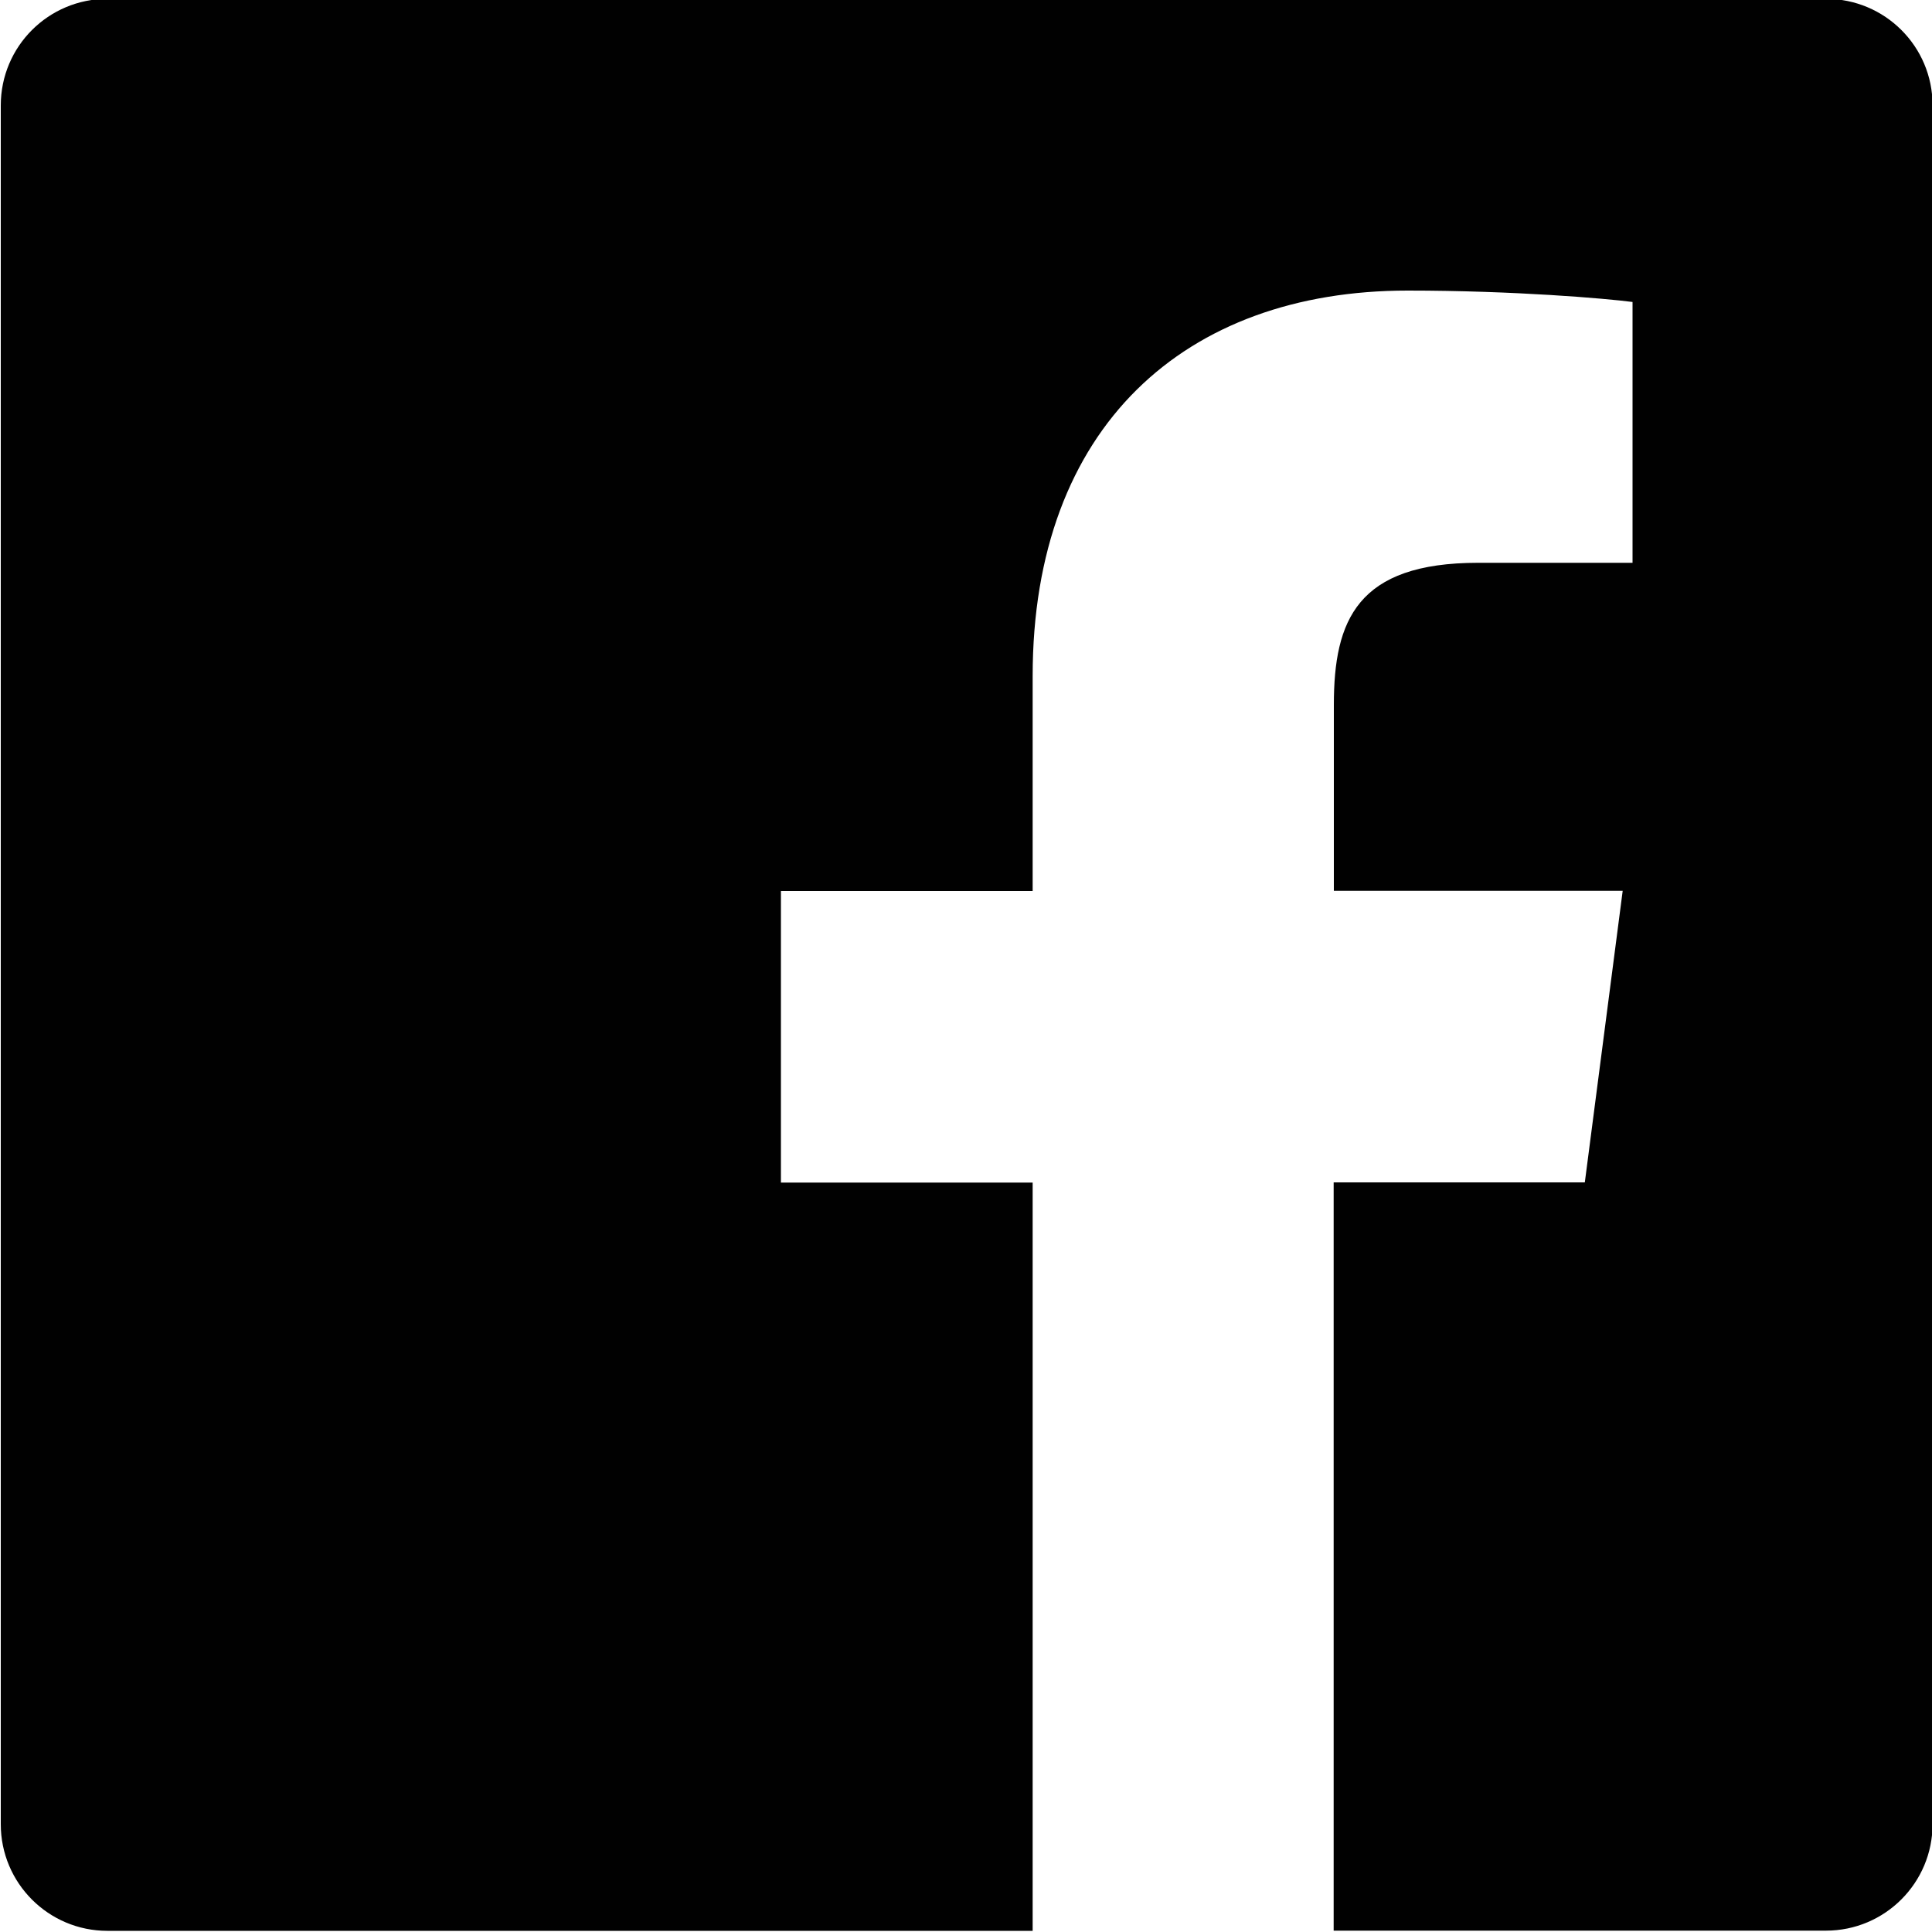
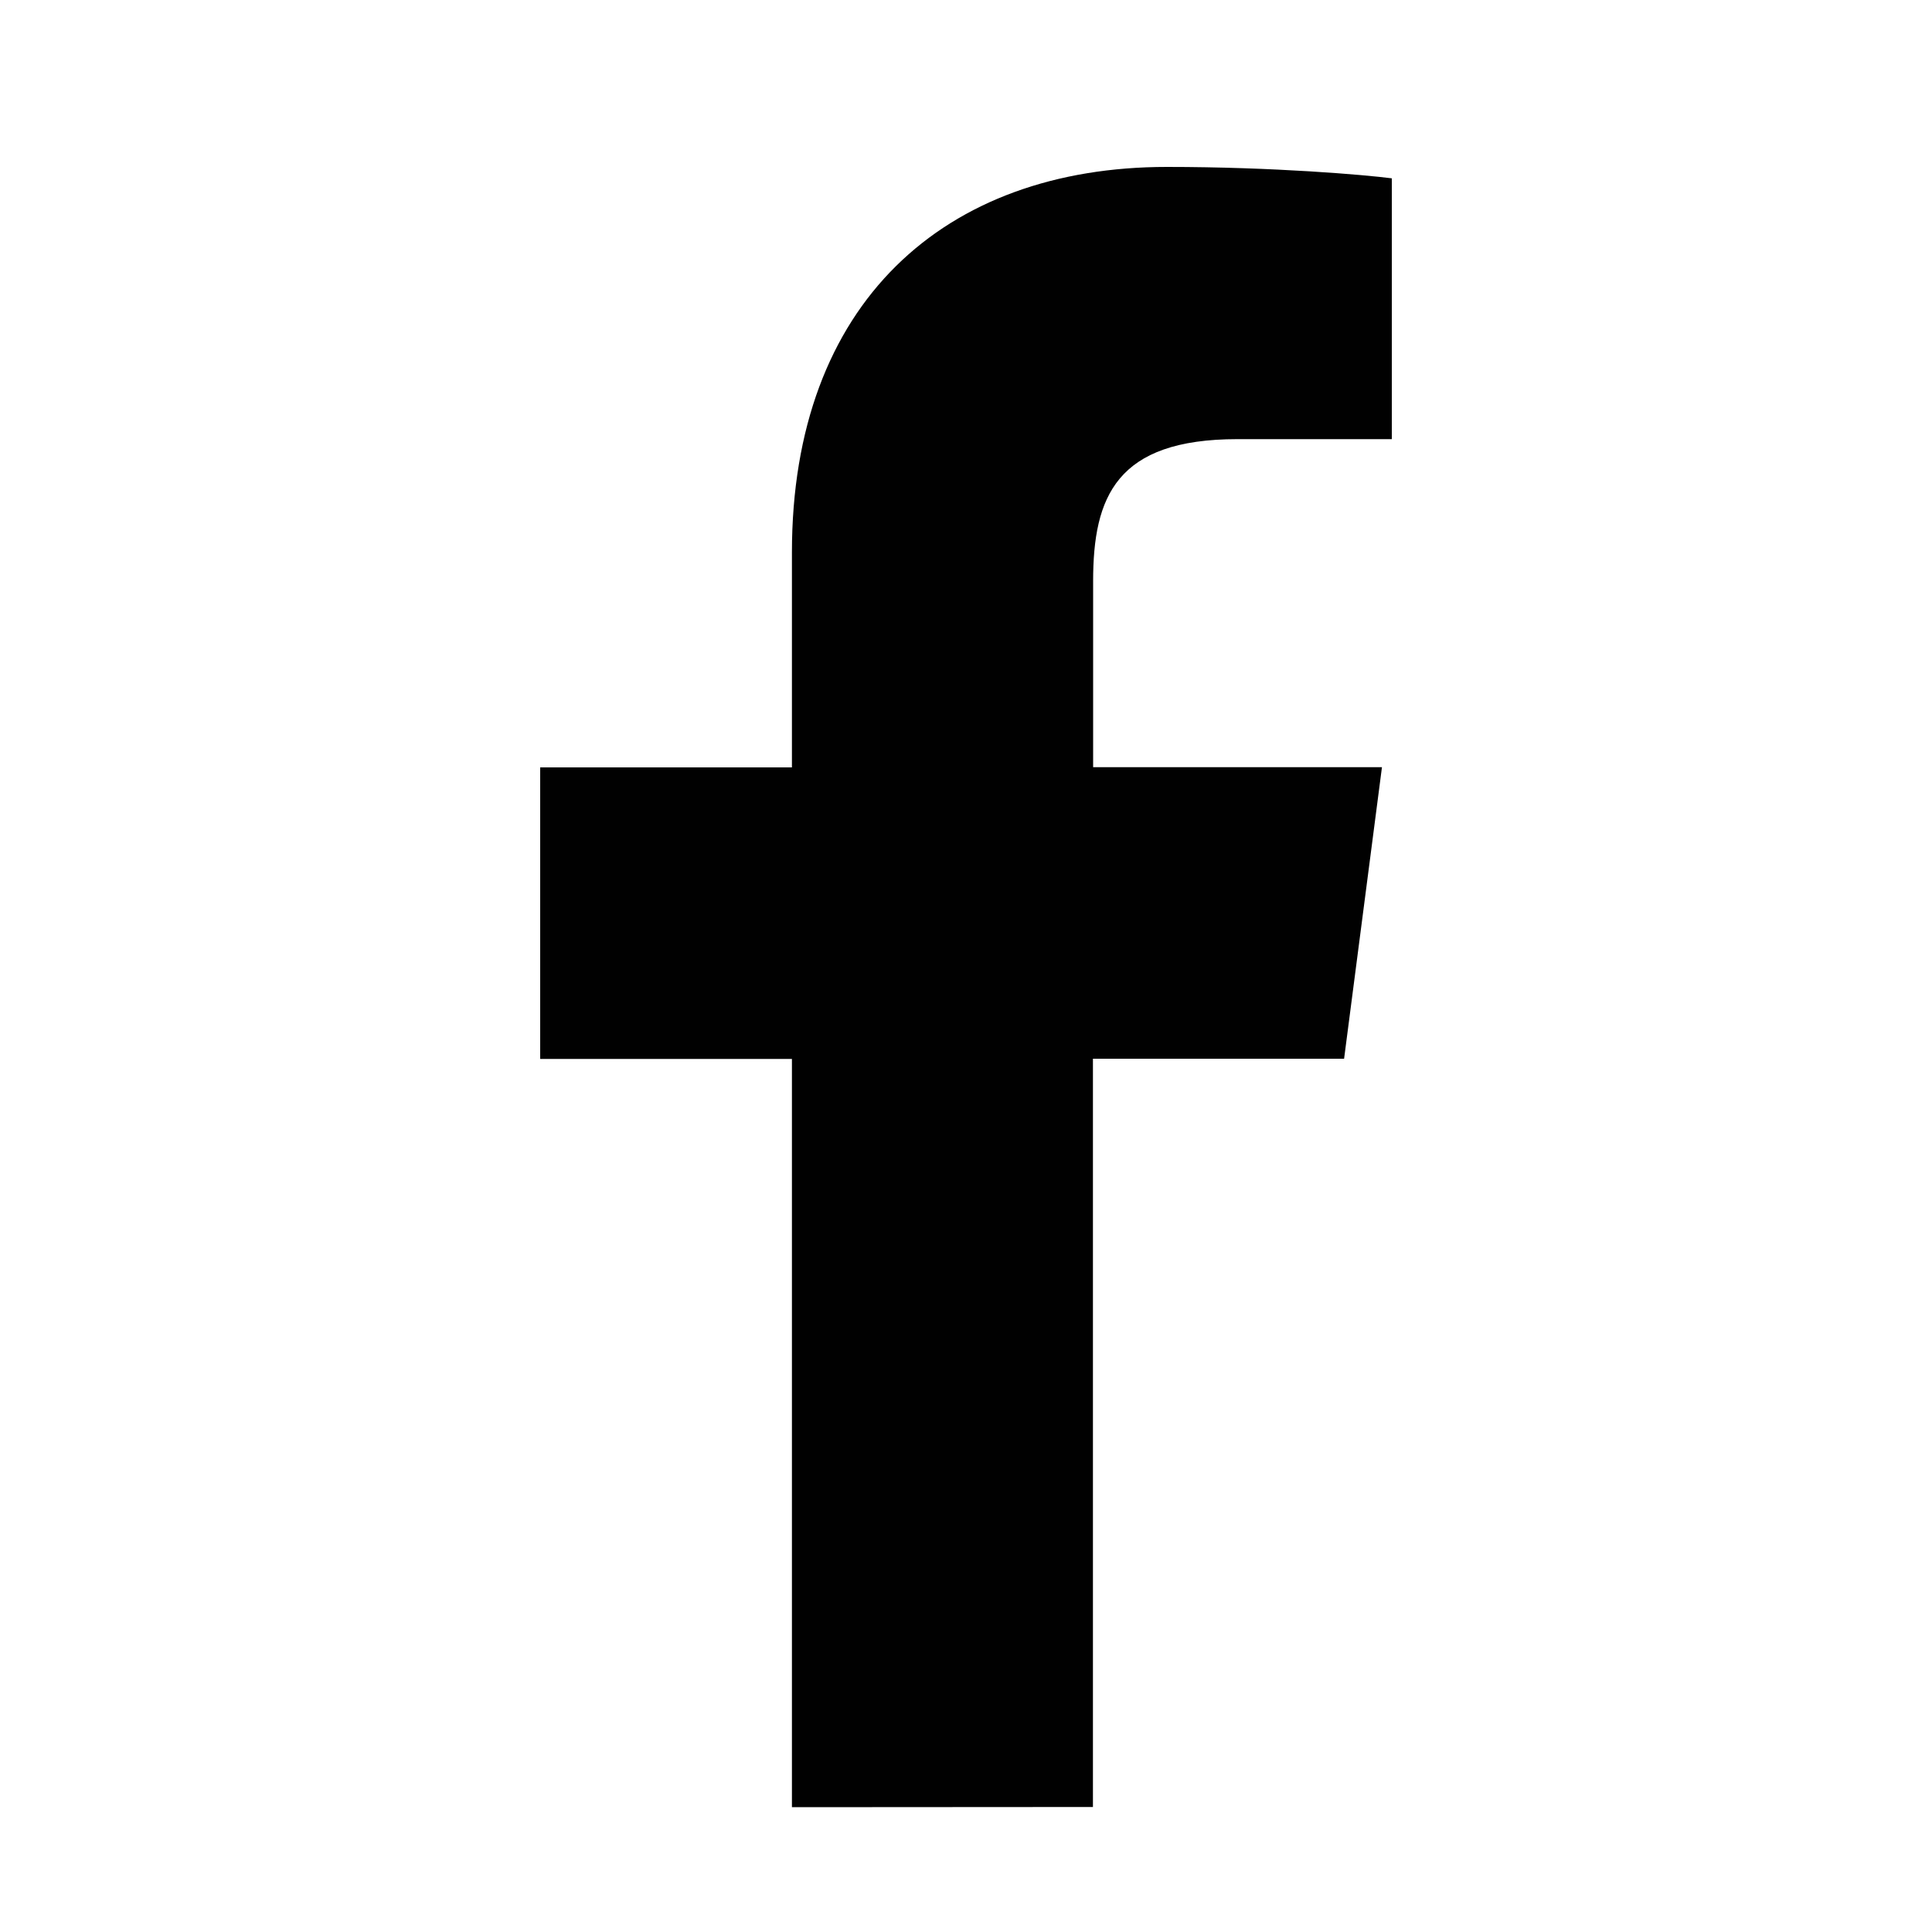
<svg xmlns="http://www.w3.org/2000/svg" version="1.1" id="Layer_1" x="0px" y="0px" viewBox="0 0 1000 1000" style="enable-background:new 0 0 1000 1000;" xml:space="preserve">
  <style type="text/css">
	.st0{fill:#010101;}
</style>
-   <g>
-     <path class="st0" d="M945.1-0.6H55.6C25.1-0.6,0.4,24,0.4,54.6v889.6c0,30.5,24.7,55.2,55.2,55.2h478.9V612.1H404.2V461.2h130.3   V349.9c0-129.1,78.9-199.5,194.1-199.5c55.2,0,102.6,4.1,116.4,5.9v135l-79.9,0c-62.7,0-74.7,29.8-74.7,73.5v96.3h149.5L820.3,612   H690.3v387.3h254.8c30.5,0,55.2-24.7,55.2-55.2V54.5C1000.3,24,975.6-0.6,945.1-0.6z" />
-   </g>
+   <path class="st0" d="M640.5,227.3h79.9v-135c-13.8-1.8-61.2-5.9-116.4-5.9c-115.2,0-194.1,70.4-194.1,199.5v111.3H279.6v150.9h130.3  v387.3l155.8-0.1V548h130l19.6-150.9H565.8v-96.3C565.8,257.1,577.8,227.3,640.5,227.3z" />
</svg>
